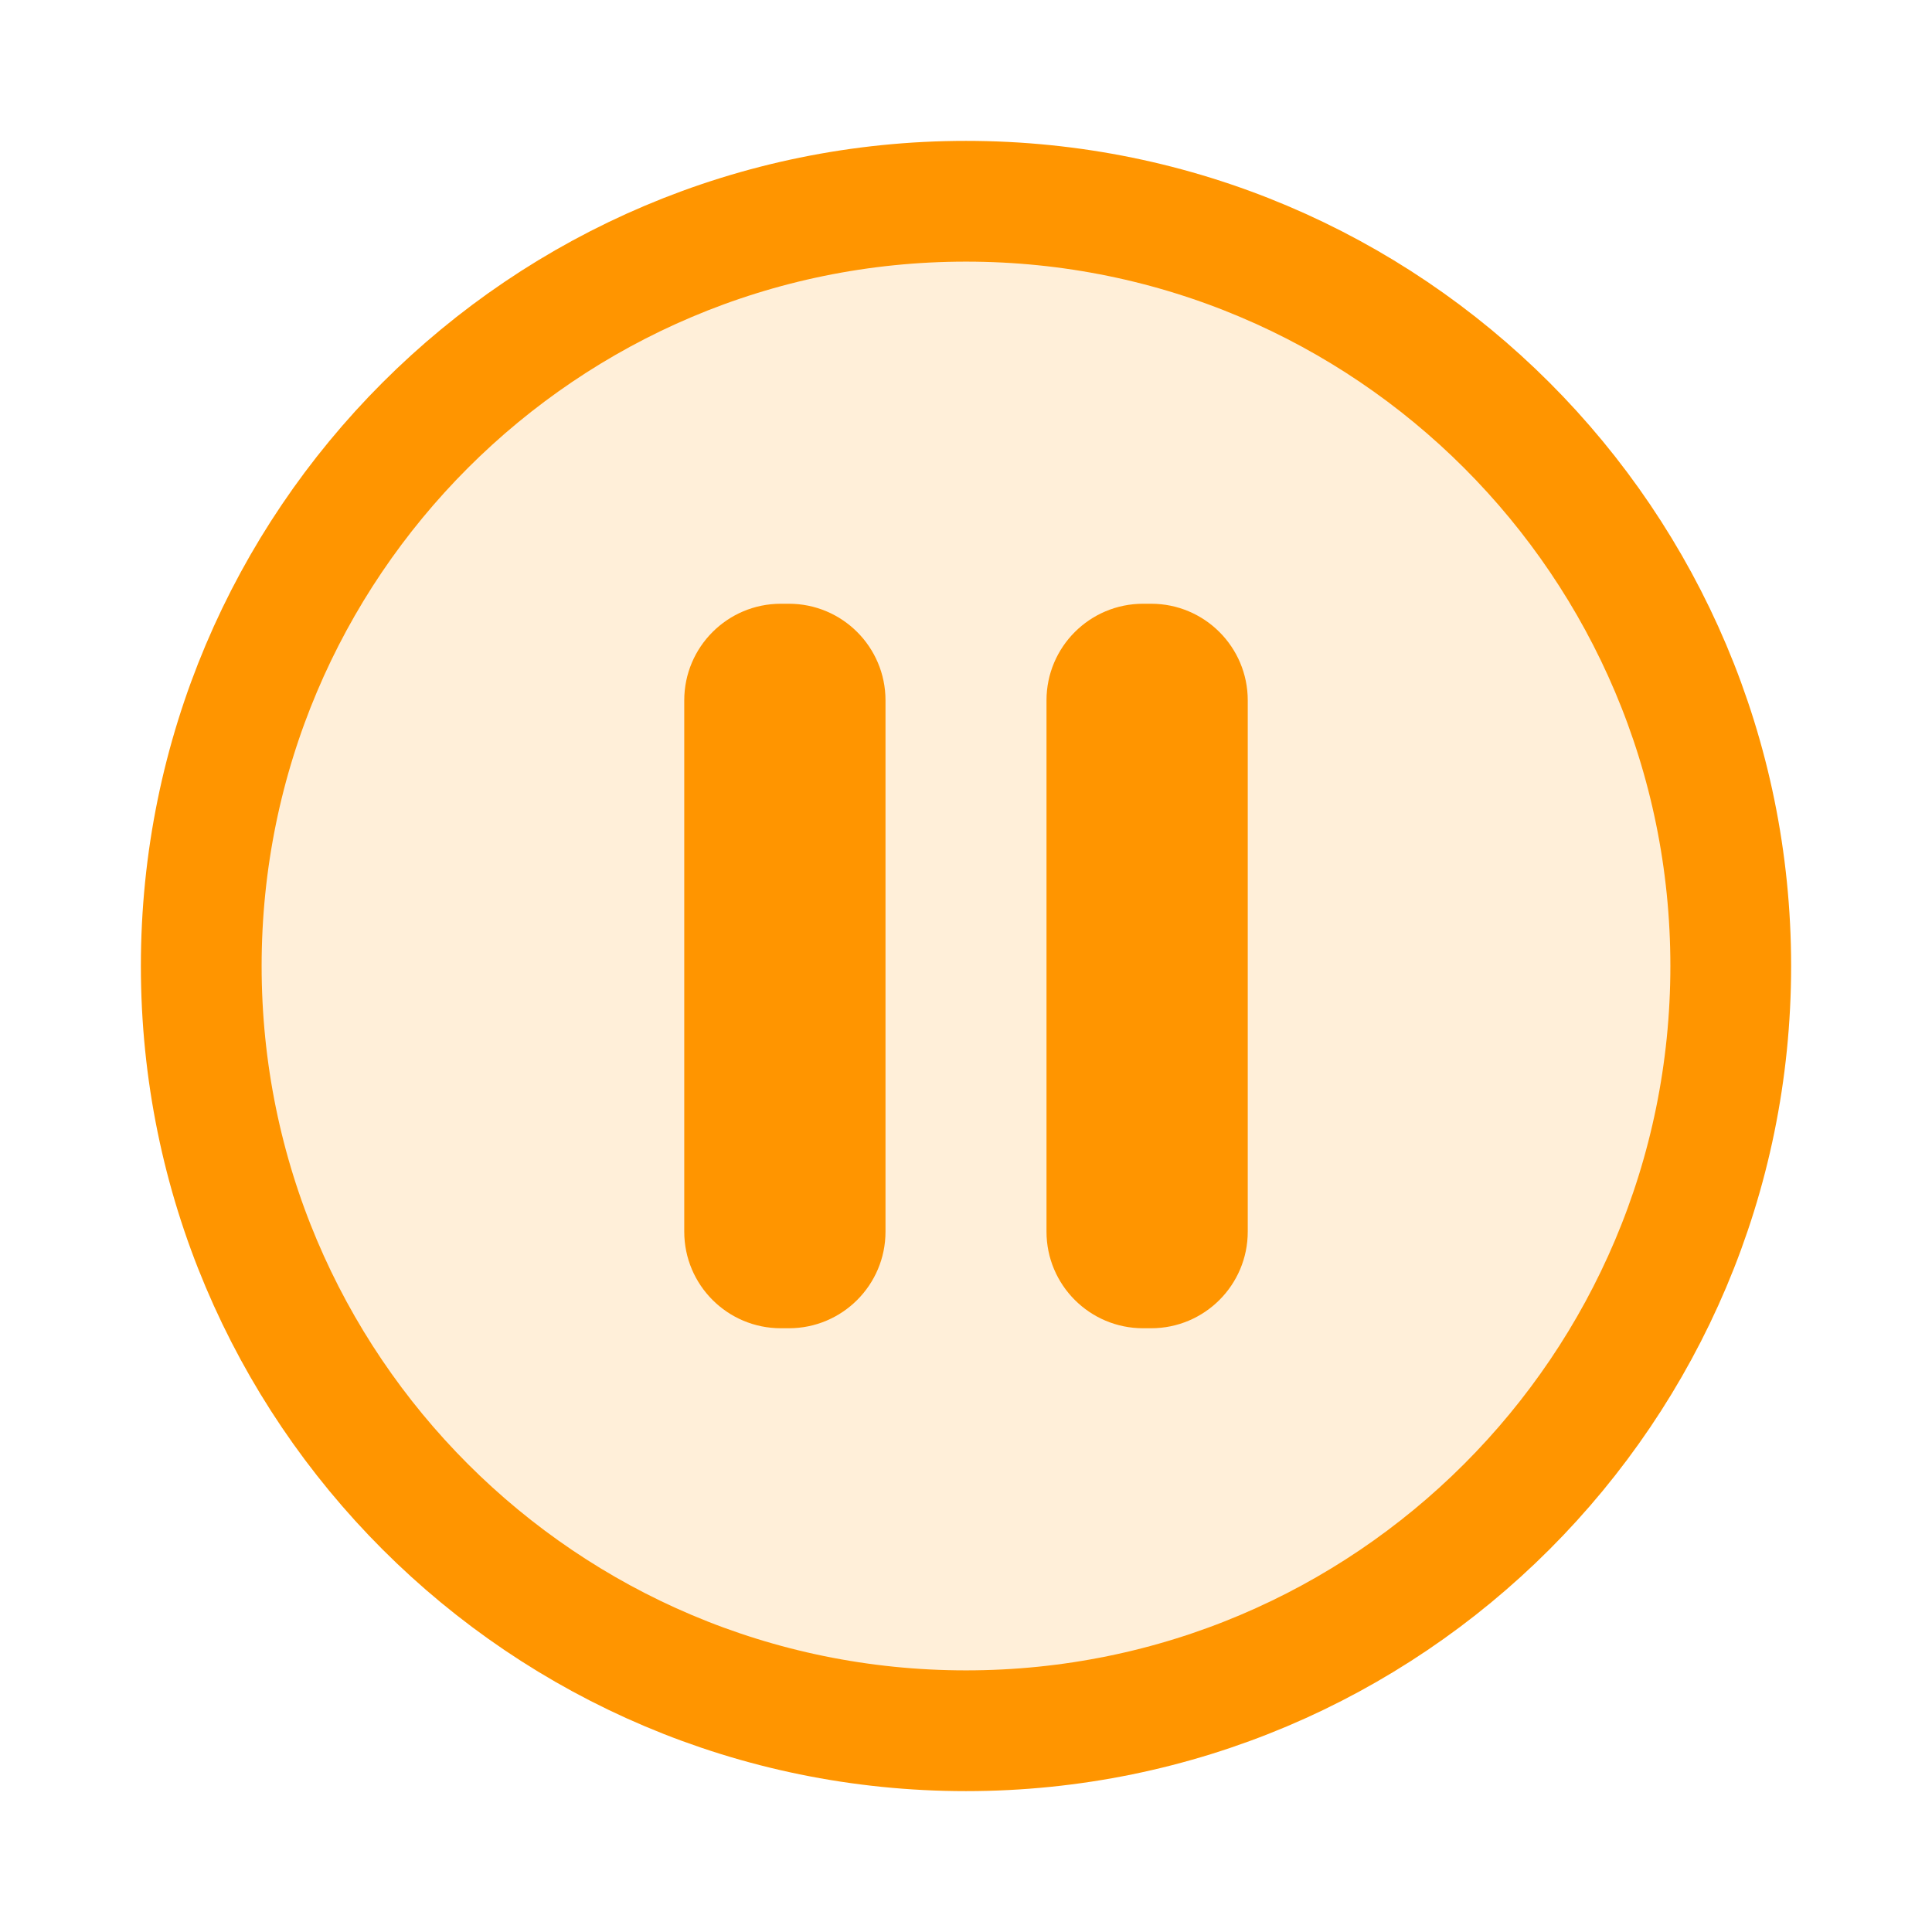
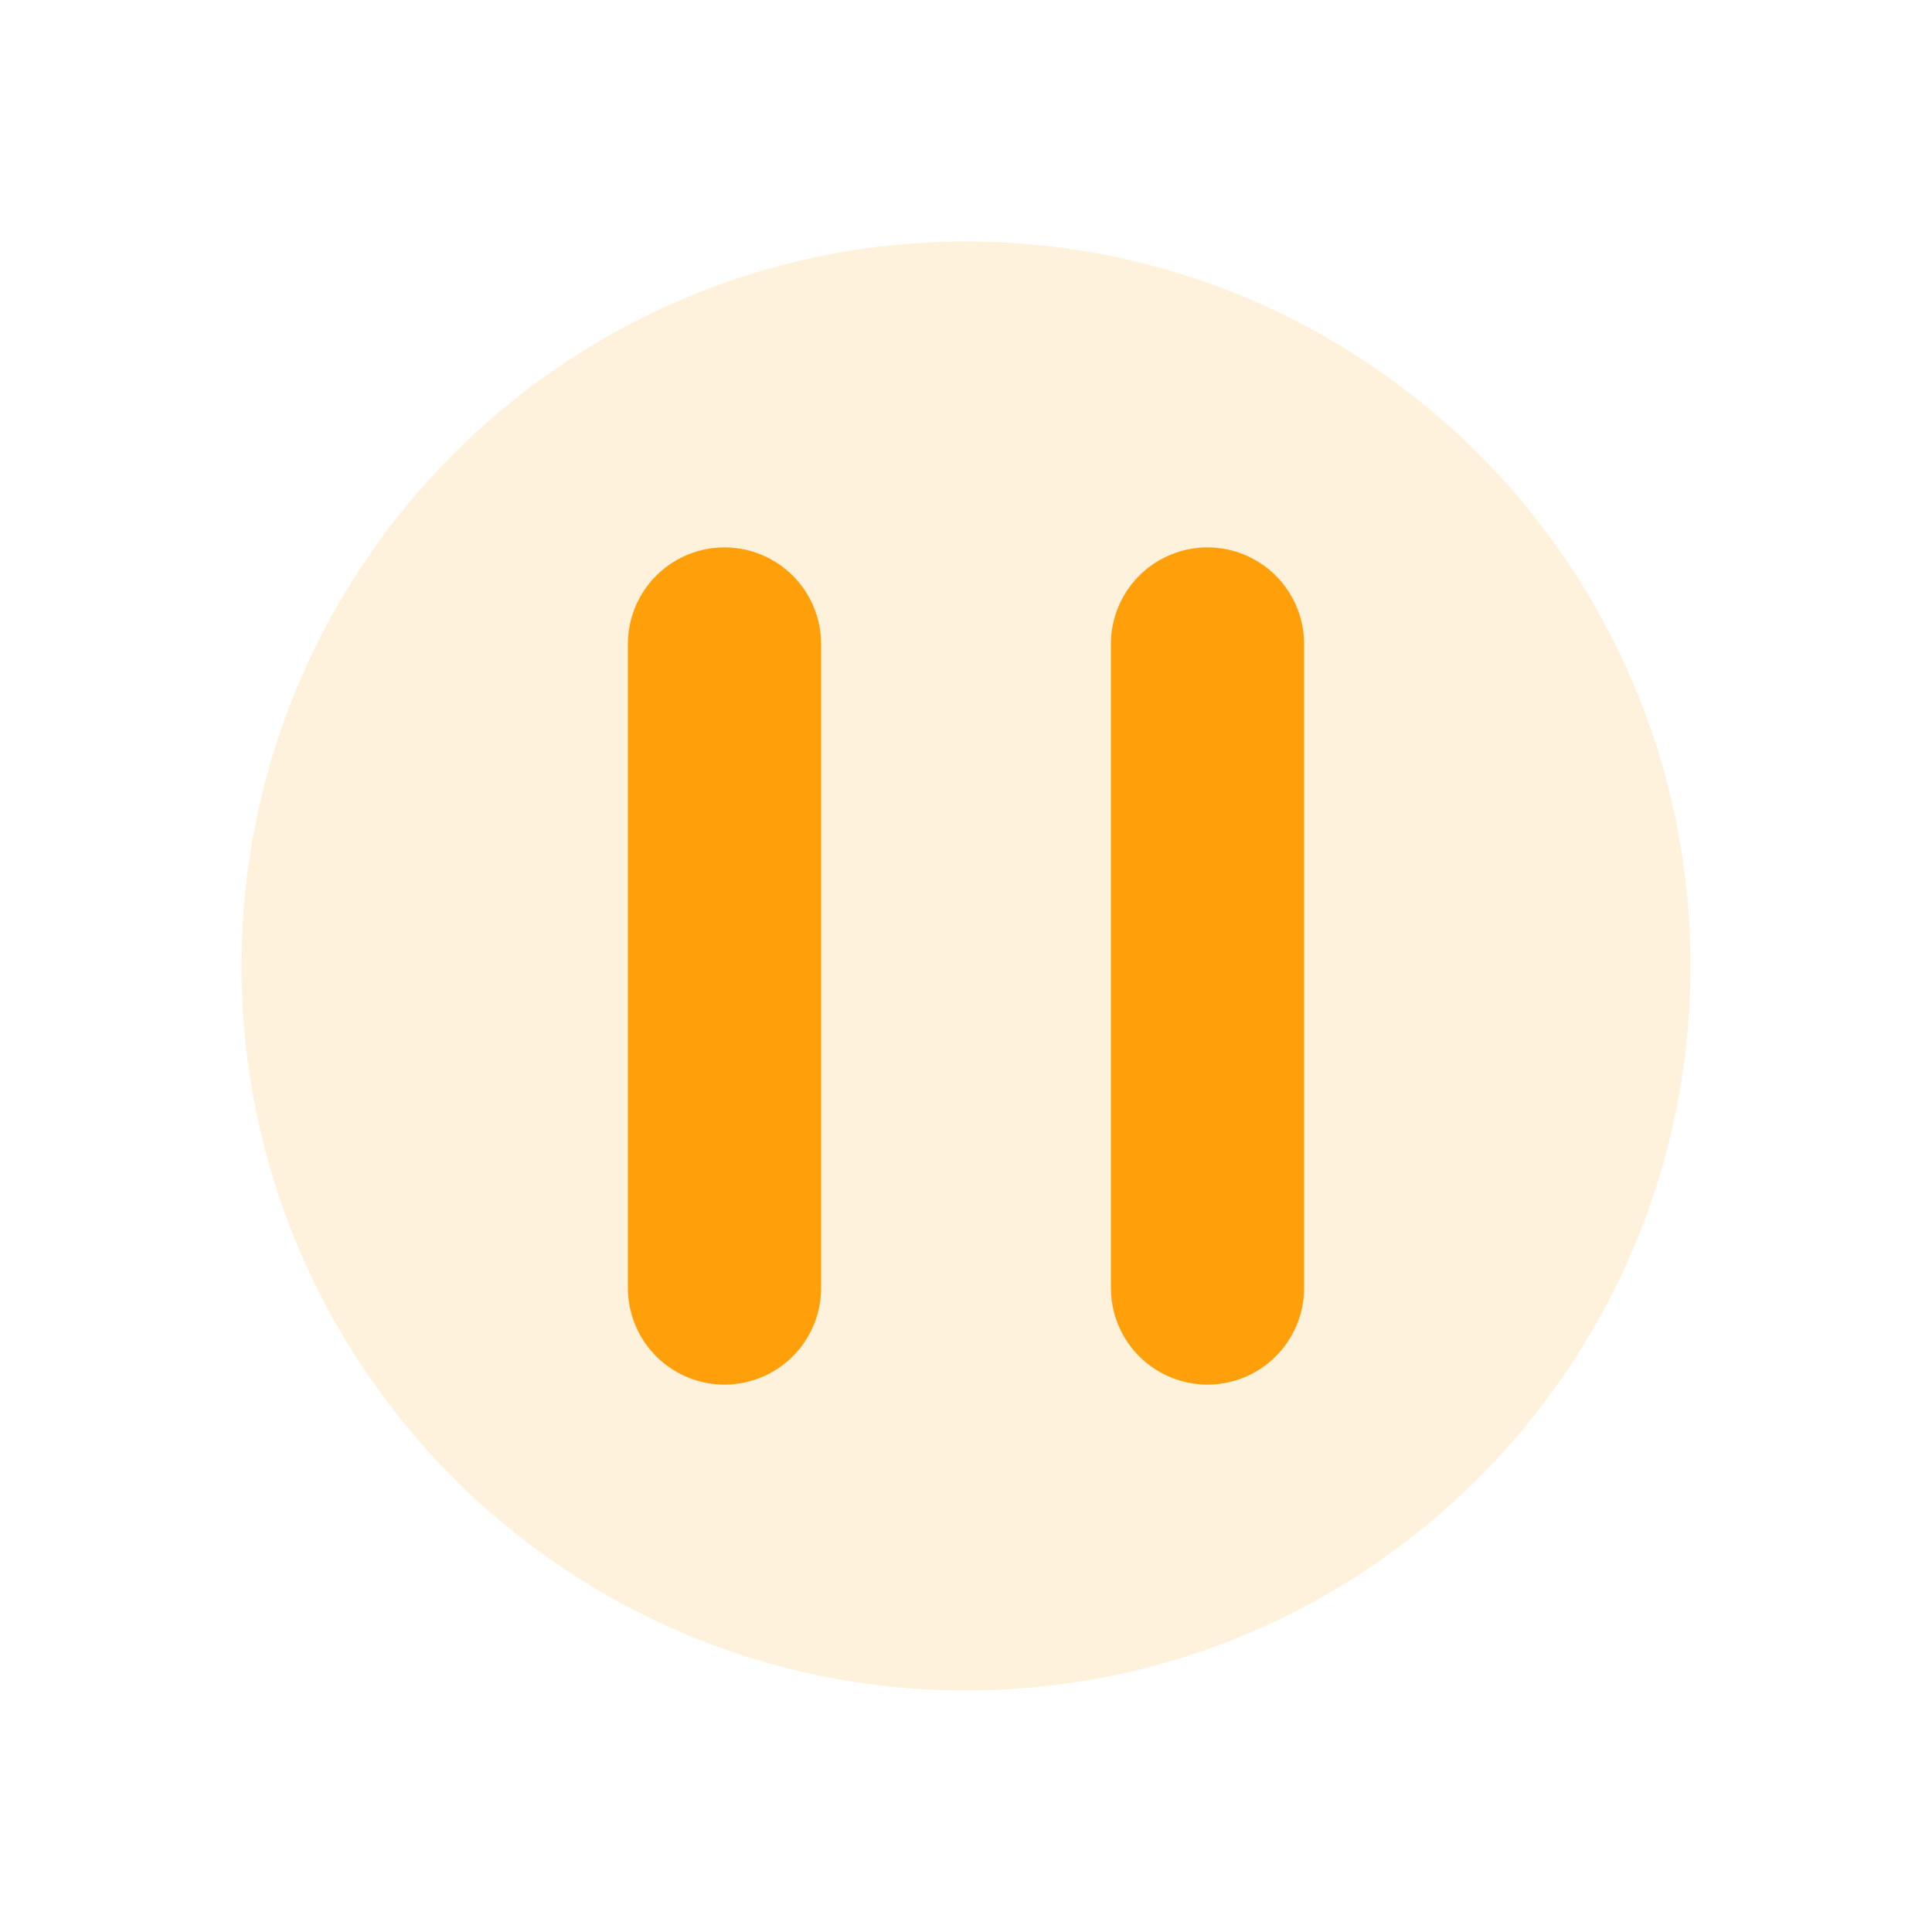
<svg xmlns="http://www.w3.org/2000/svg" viewBox="0 0 24 24" width="24" height="24">
-   <circle cx="12" cy="12" r="9.5" fill="#FF9500" opacity="0.15" />
-   <circle cx="12" cy="12" r="9.5" fill="none" stroke="#FF9500" stroke-width="1.5" />
-   <rect x="8.5" y="7.5" width="2.5" height="9" rx="1.2" fill="#FF9500" />
-   <rect x="13" y="7.5" width="2.5" height="9" rx="1.2" fill="#FF9500" />
+   <circle cx="12" cy="12" r="9" fill="#FF9F0A" fill-opacity=".14" />
+   <path d="M9 8v8m6-8v8" fill="none" stroke="#FF9F0A" stroke-width="2.4" stroke-linecap="round" />
</svg>
